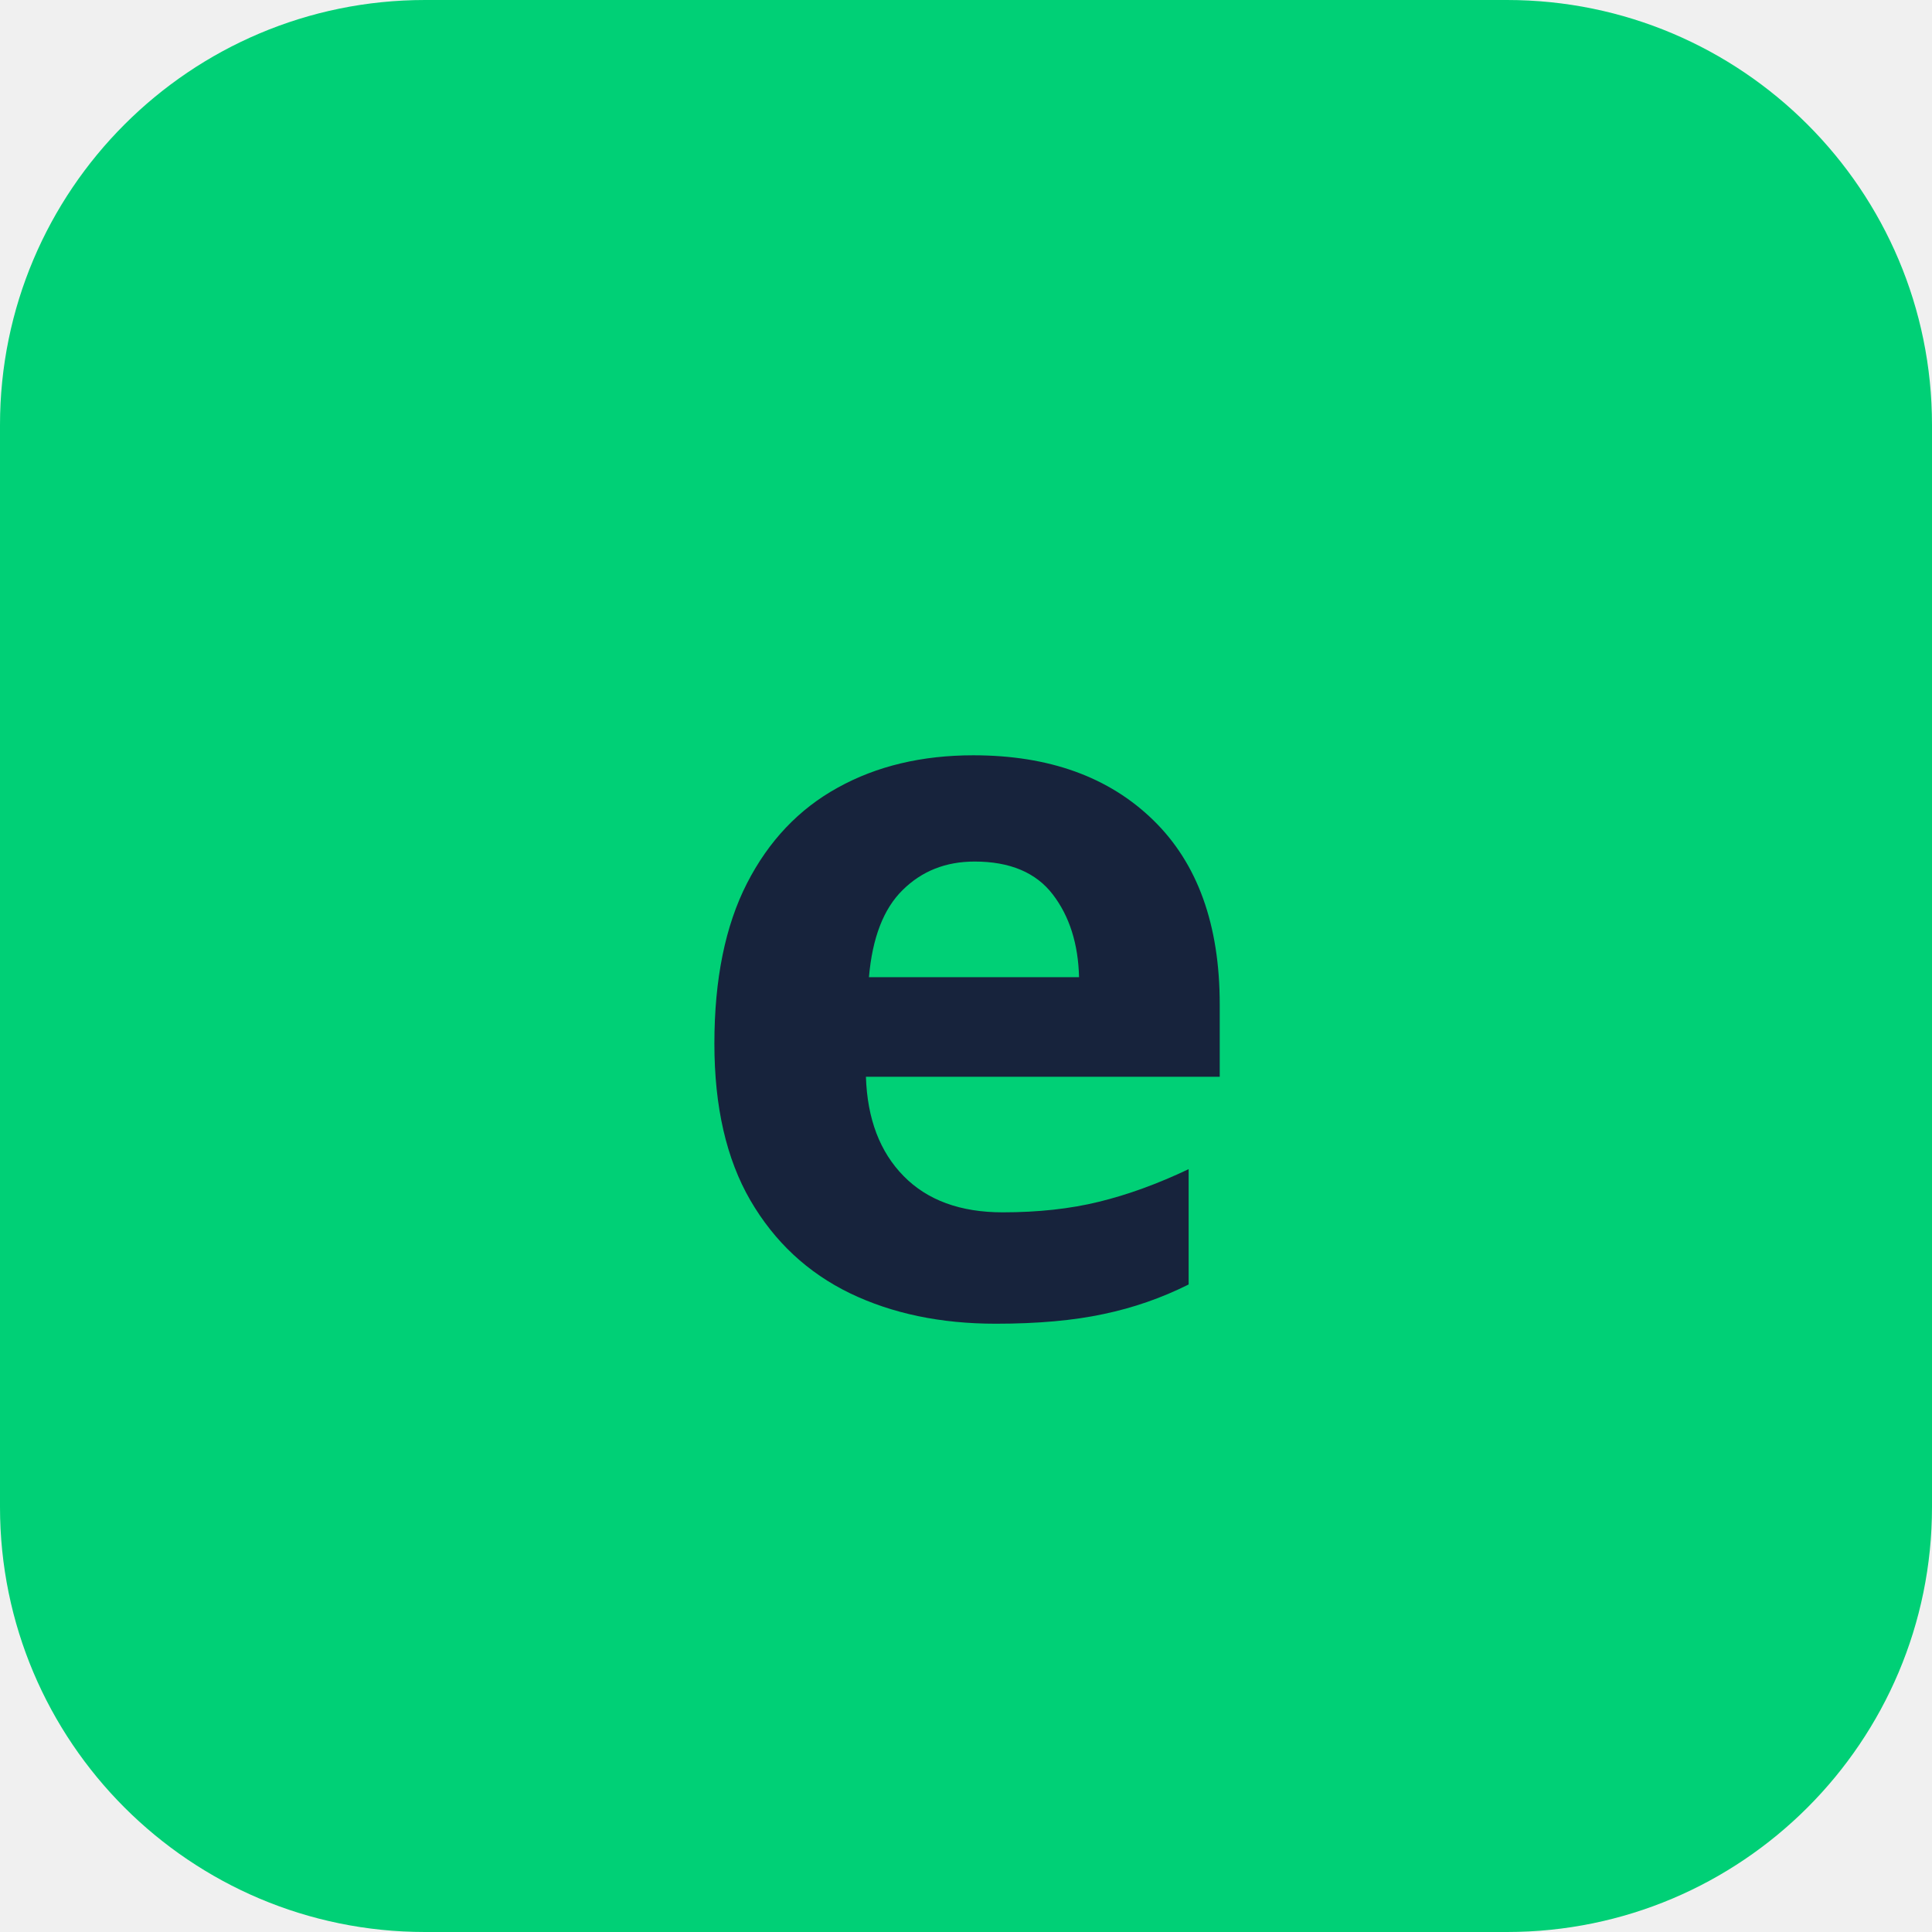
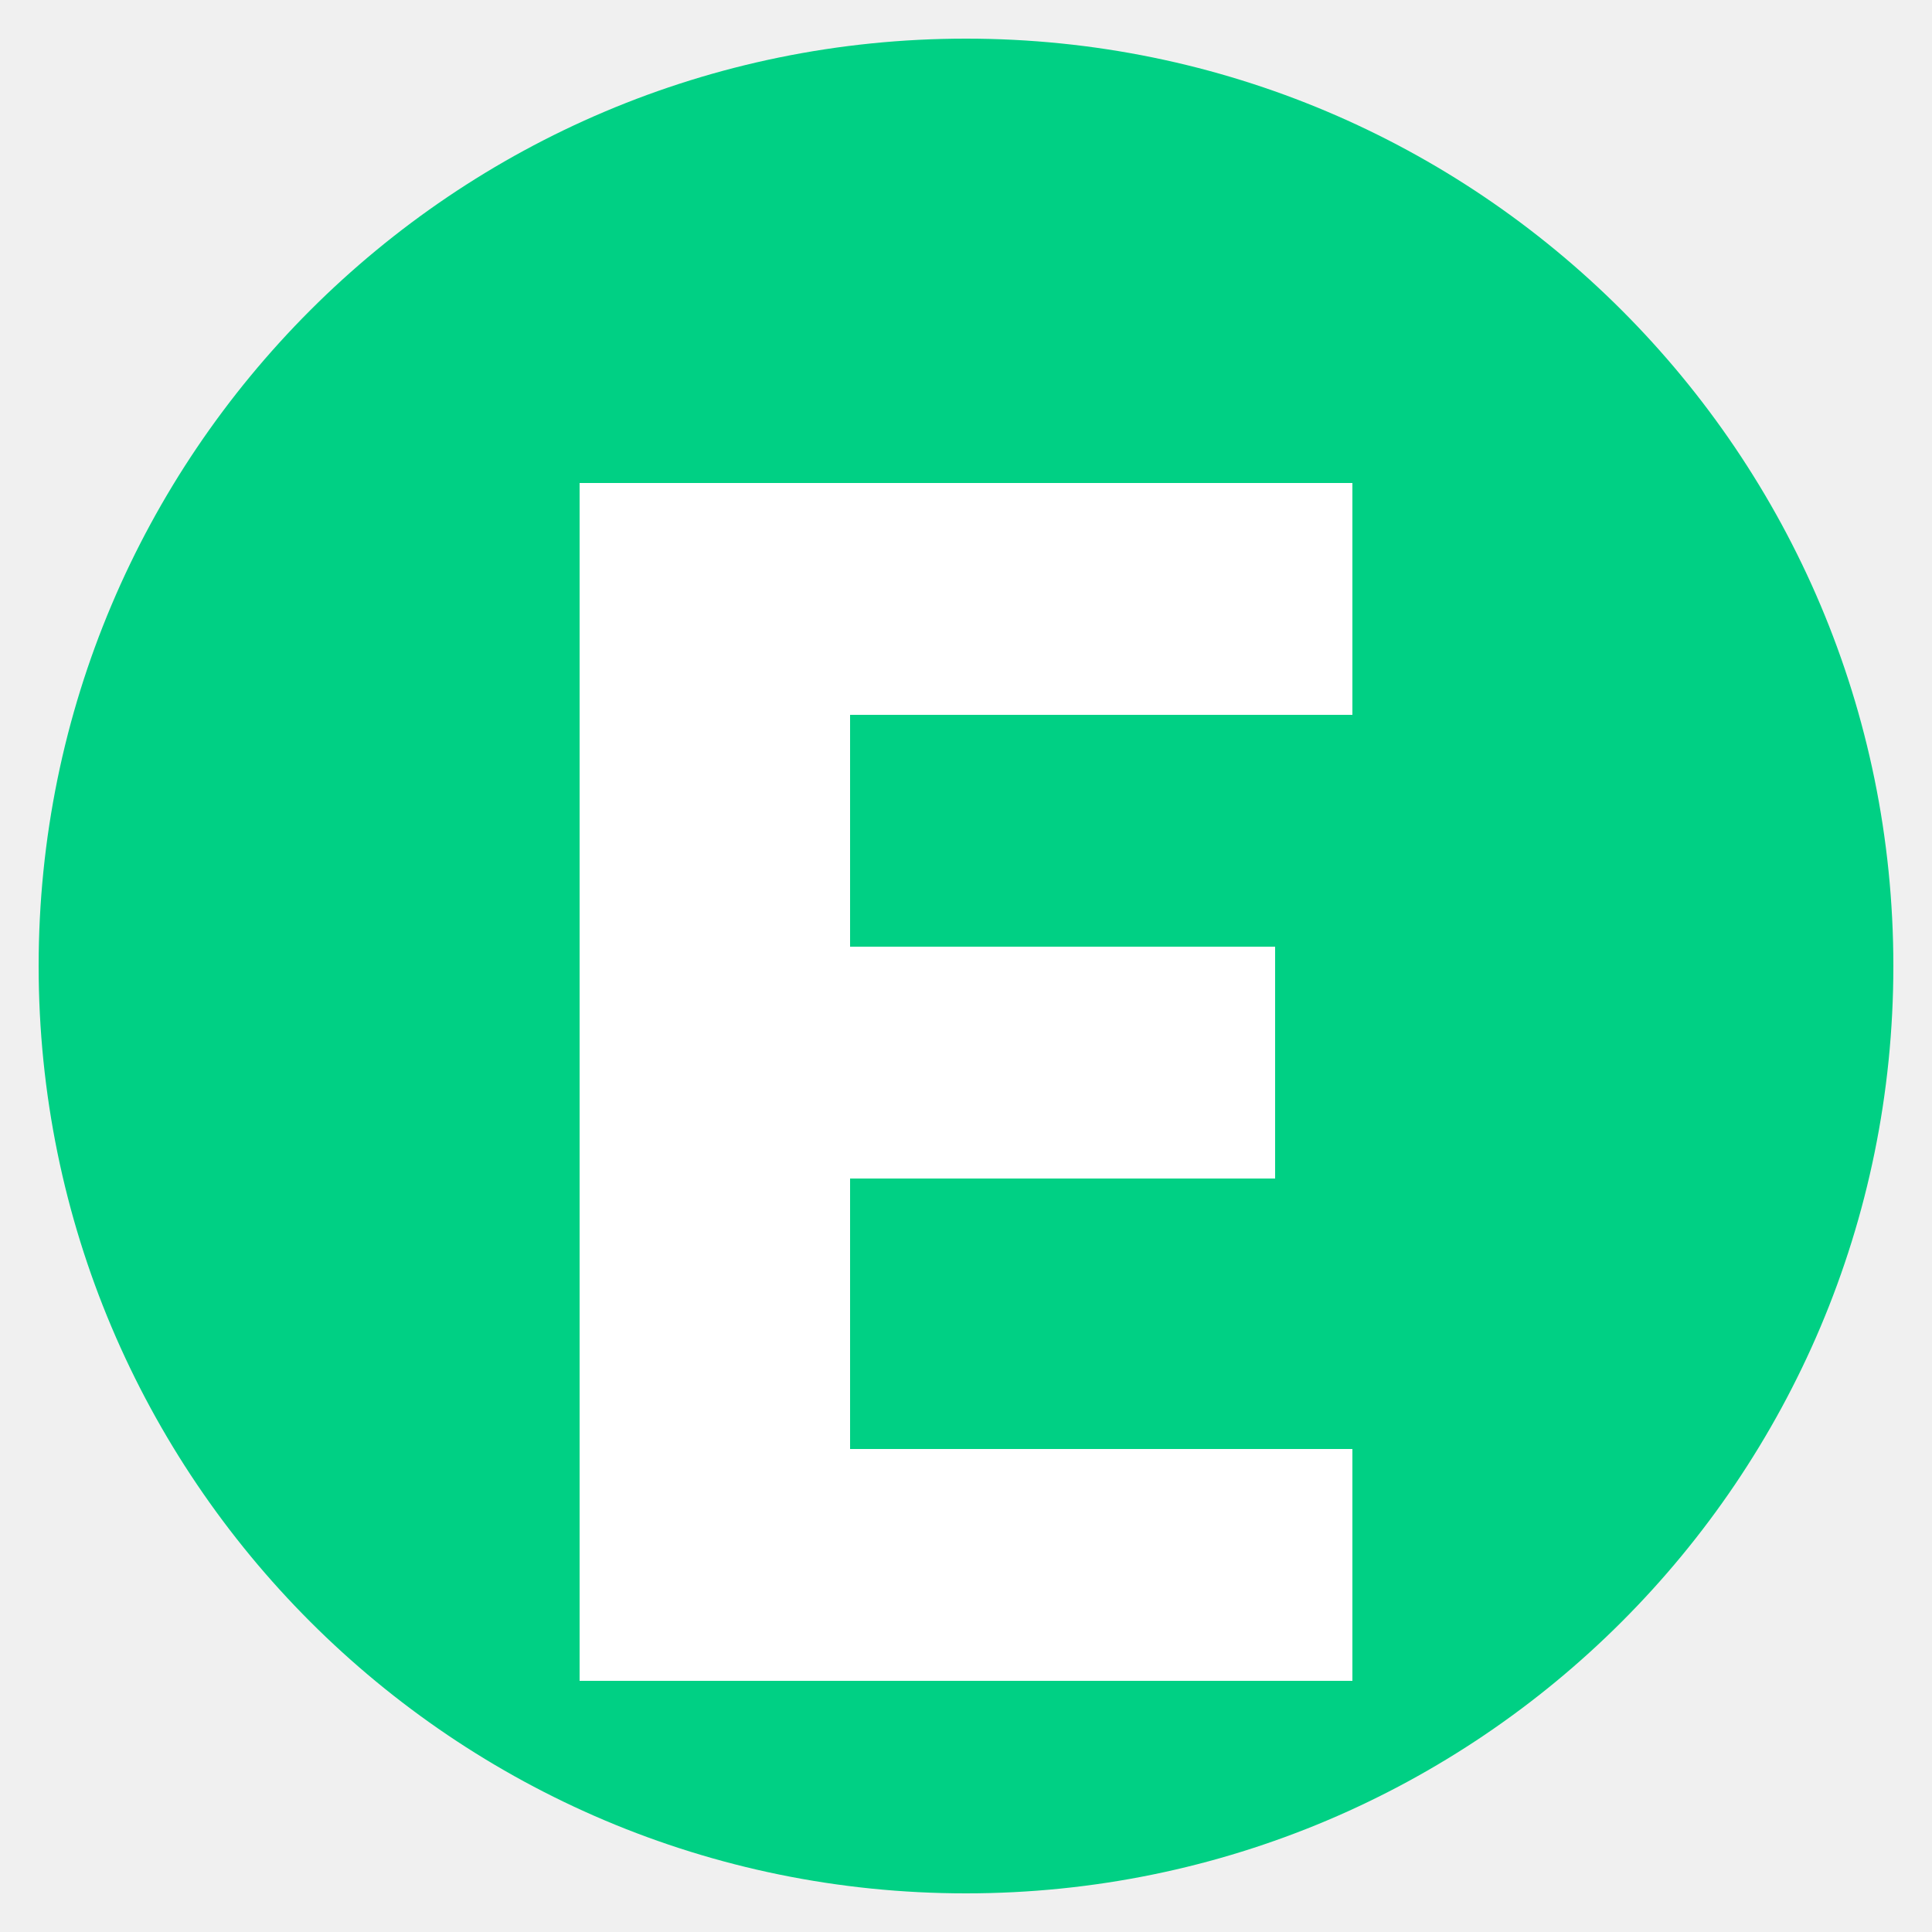
- <svg xmlns="http://www.w3.org/2000/svg" viewBox="0 0 100 100" width="40" height="40">
-   <rect width="100" height="100" rx="22" fill="#00D076" />
-   <text x="50%" y="68%" font-family="Manrope, sans-serif" font-weight="900" font-size="52" fill="#17233C" text-anchor="middle">e</text>
+ <svg xmlns="http://www.w3.org/2000/svg" viewBox="0 0 100 100" width="44" height="44">
+   <circle cx="50" cy="50" r="48" fill="#00D084" />
+   <path d="M30 25h40v12H44v12h22v12H44v14h26v12H30V25z" fill="#FFFFFF" />
</svg>
